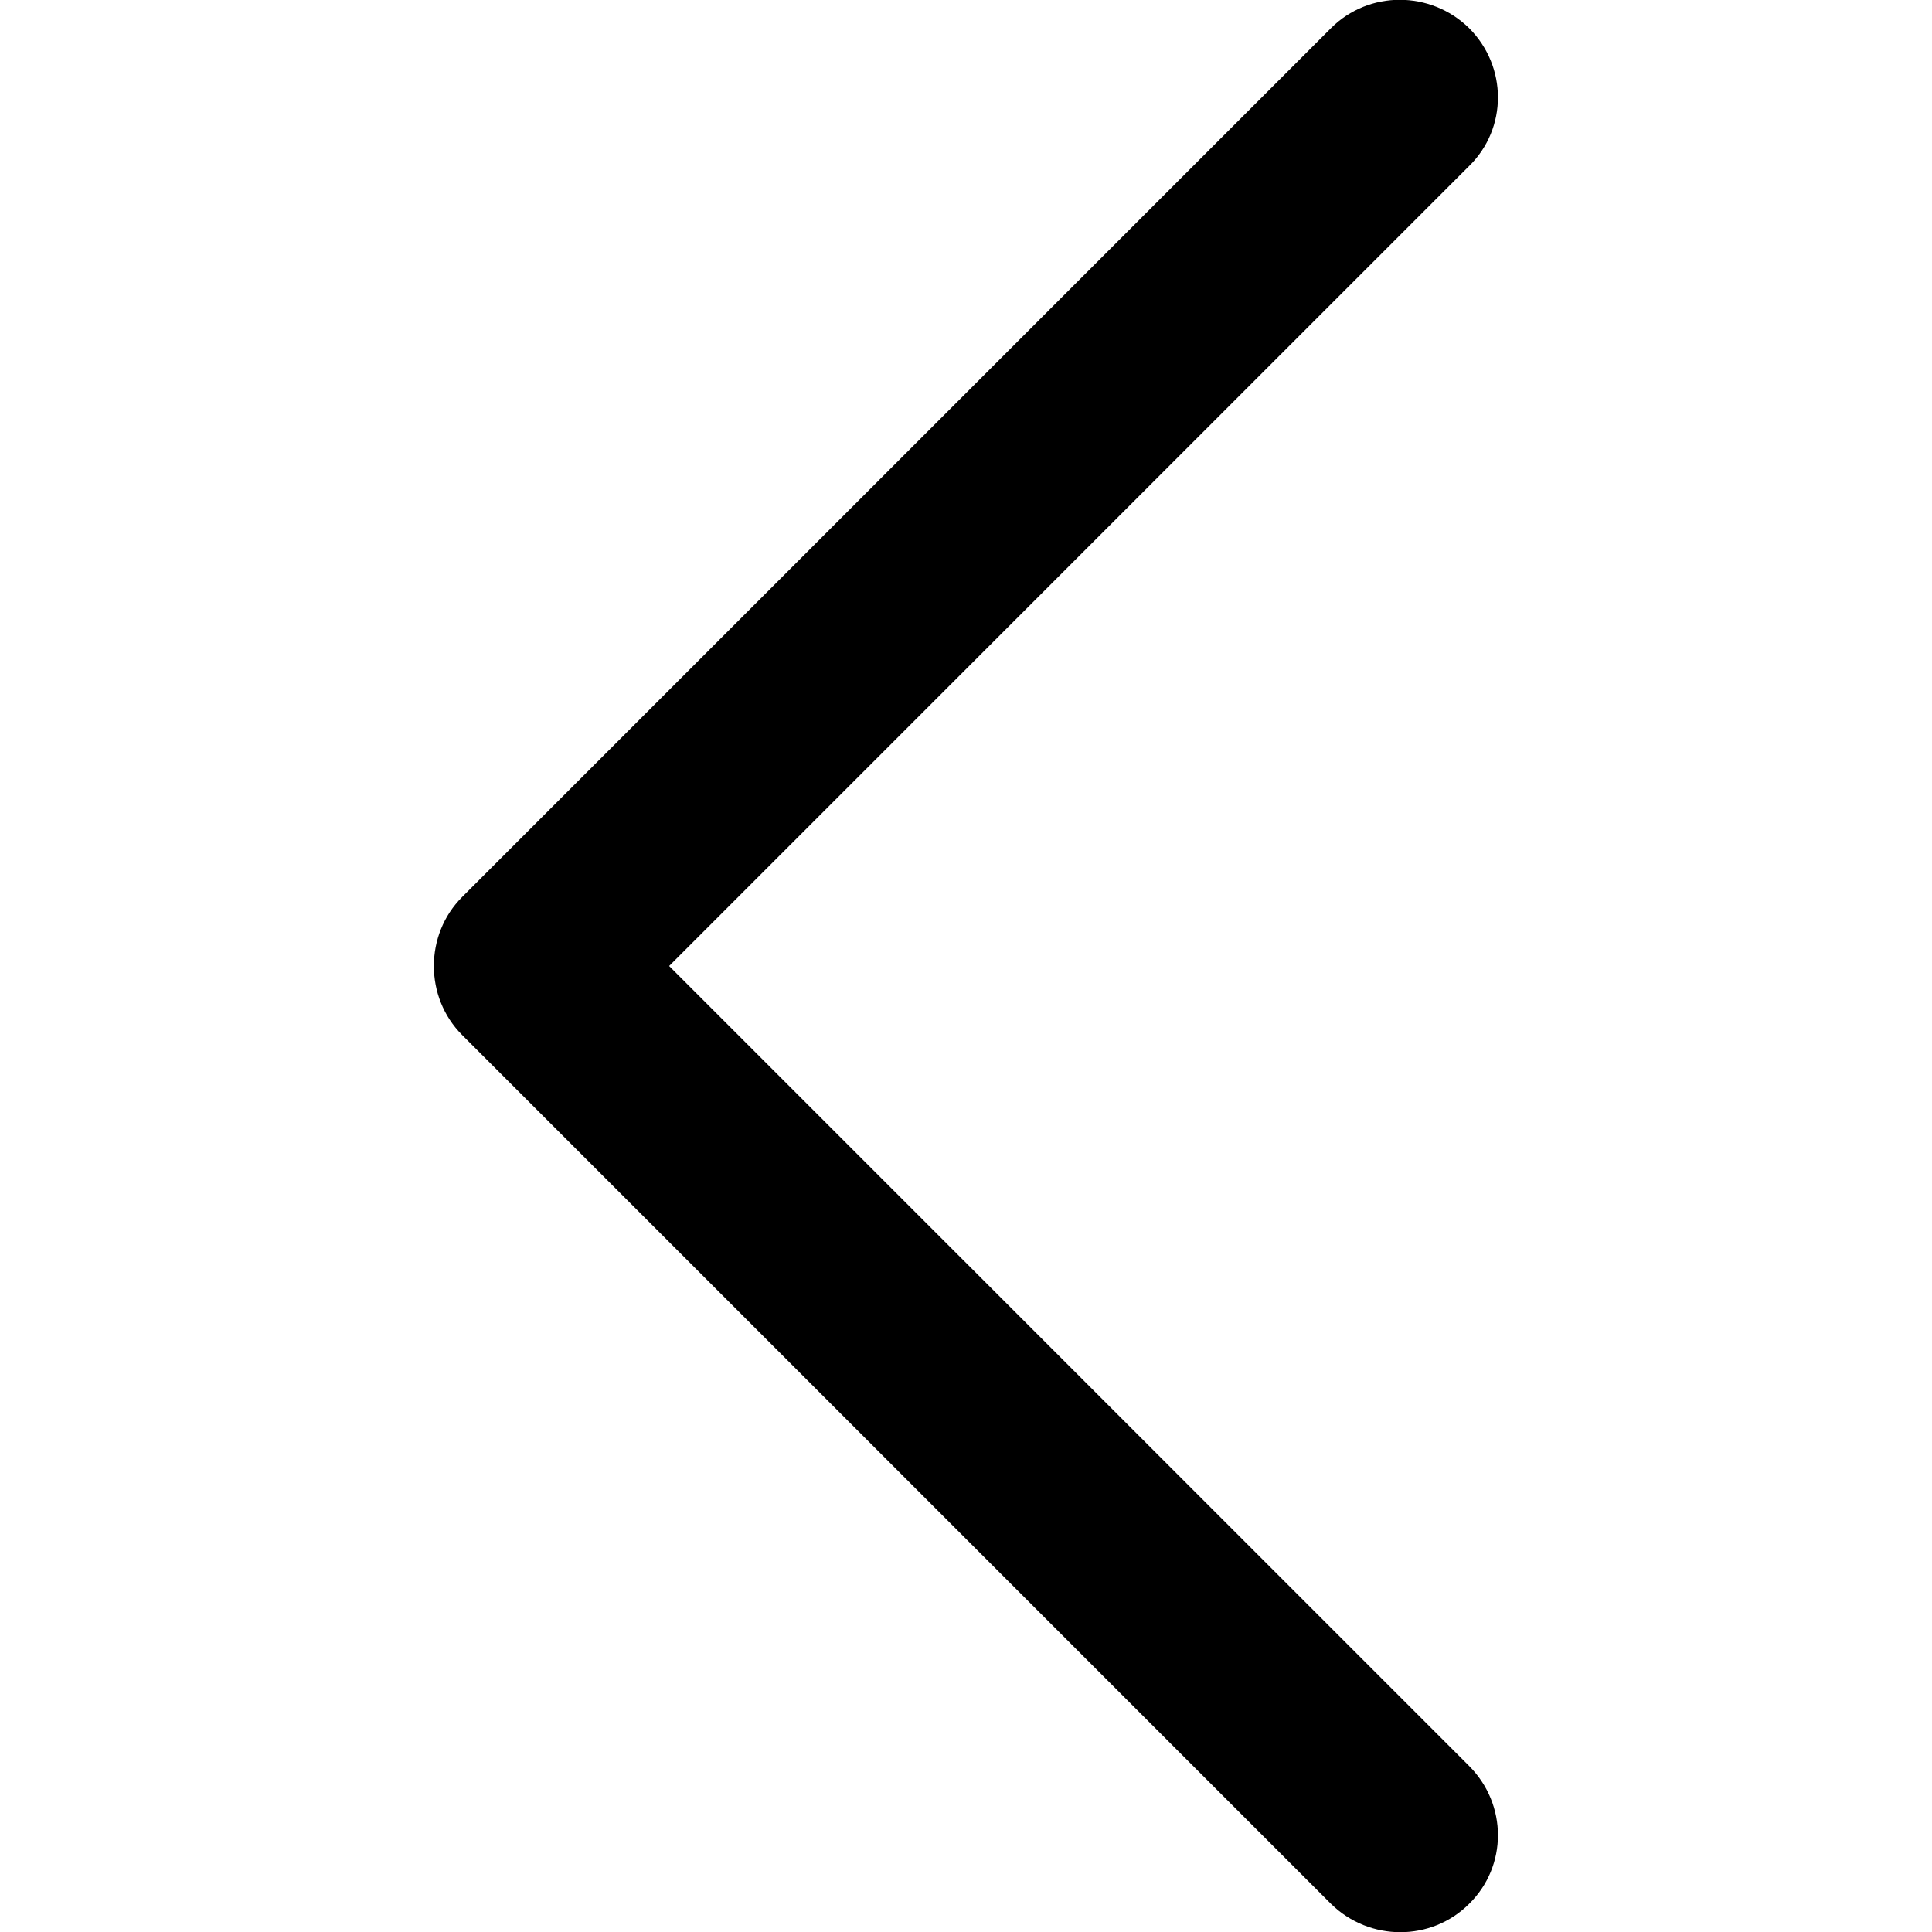
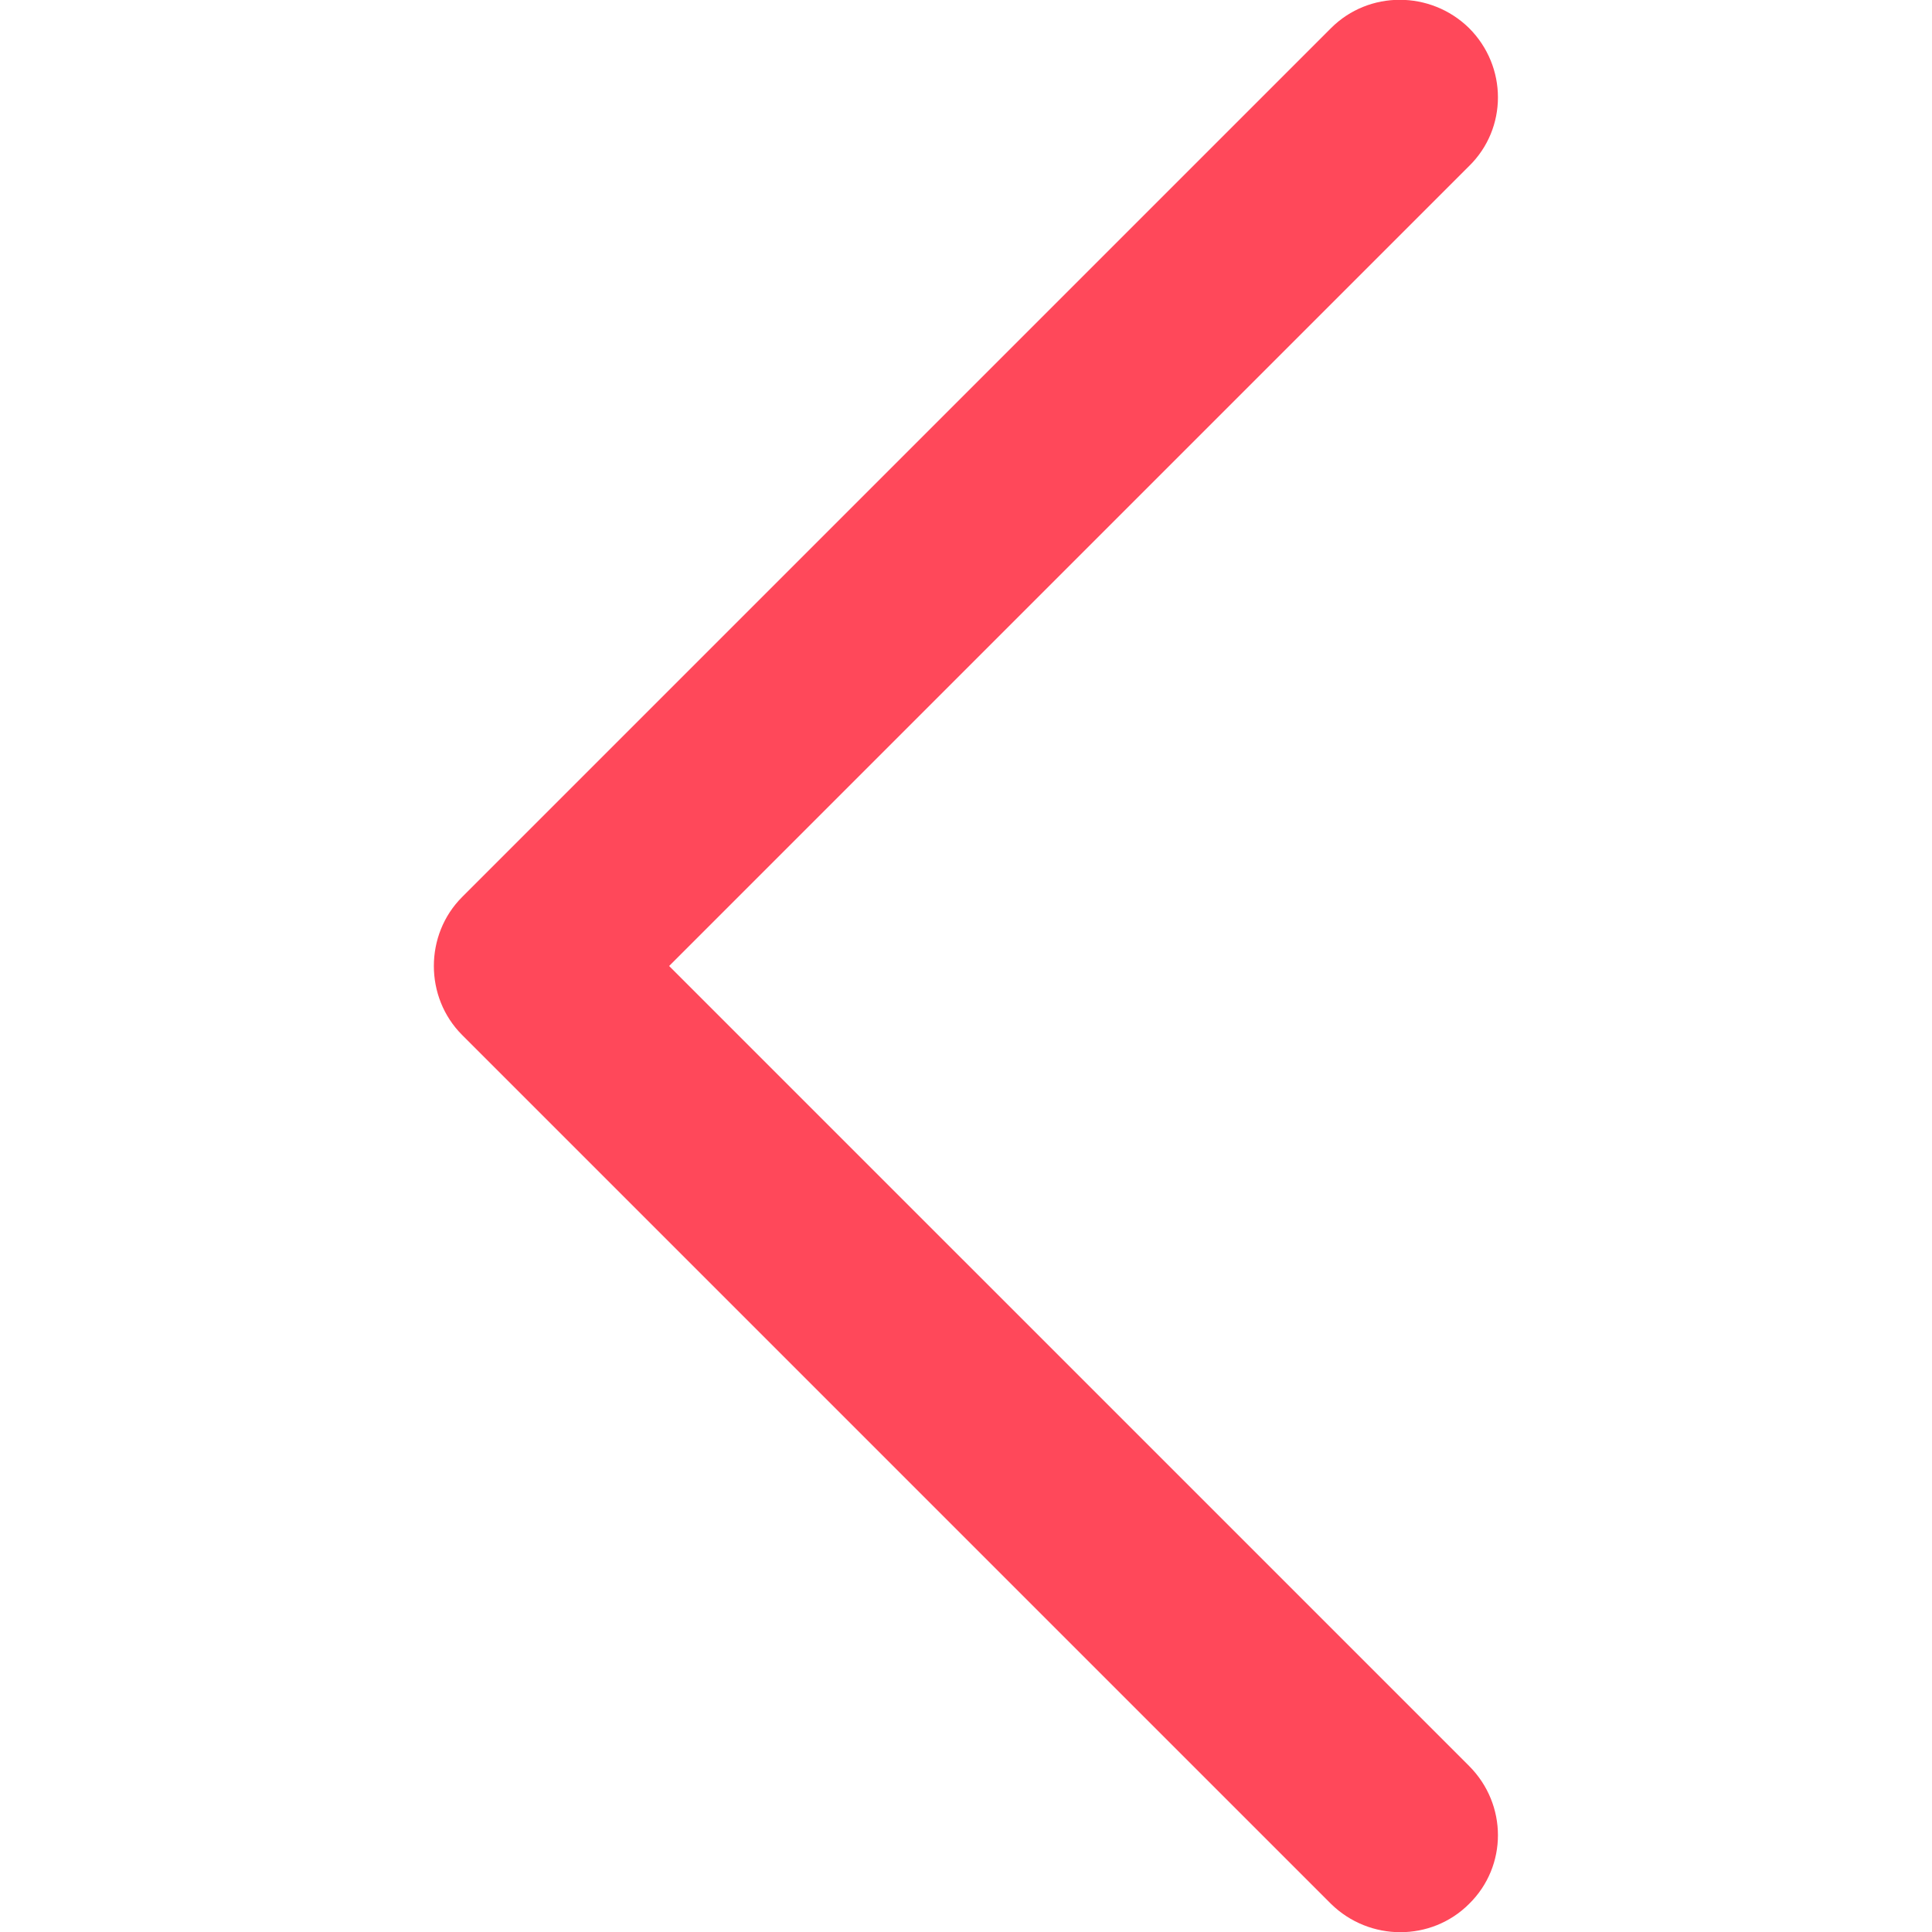
<svg xmlns="http://www.w3.org/2000/svg" version="1.1" id="Capa_1" x="0px" y="0px" viewBox="0 0 240.8 240.8" style="enable-background:new 0 0 240.8 240.8;" xml:space="preserve">
+   <style type="text/css">
+ 	.st0{fill:#FF485A;}
+ </style>
  <g>
-     <path id="Chevron_Right" d="M57.6,129l108.3,108.3c4.8,4.7,12.5,4.7,17.2,0c4.8-4.7,4.8-12.4,0-17.2l-99.7-99.7l99.7-99.7   c4.8-4.7,4.8-12.4,0-17.2c-4.8-4.7-12.5-4.7-17.2,0L57.6,111.8C52.9,116.5,52.9,124.3,57.6,129z" />
+     <path id="Chevron_Right" class="st0" d="M57.6,129l108.3,108.3c4.8,4.7,12.5,4.7,17.2,0c4.8-4.7,4.8-12.4,0-17.2l-99.7-99.7   l99.7-99.7c4.8-4.7,4.8-12.4,0-17.2c-4.8-4.7-12.5-4.7-17.2,0L57.6,111.8C52.9,116.5,52.9,124.3,57.6,129z" />
  </g>
</svg>
